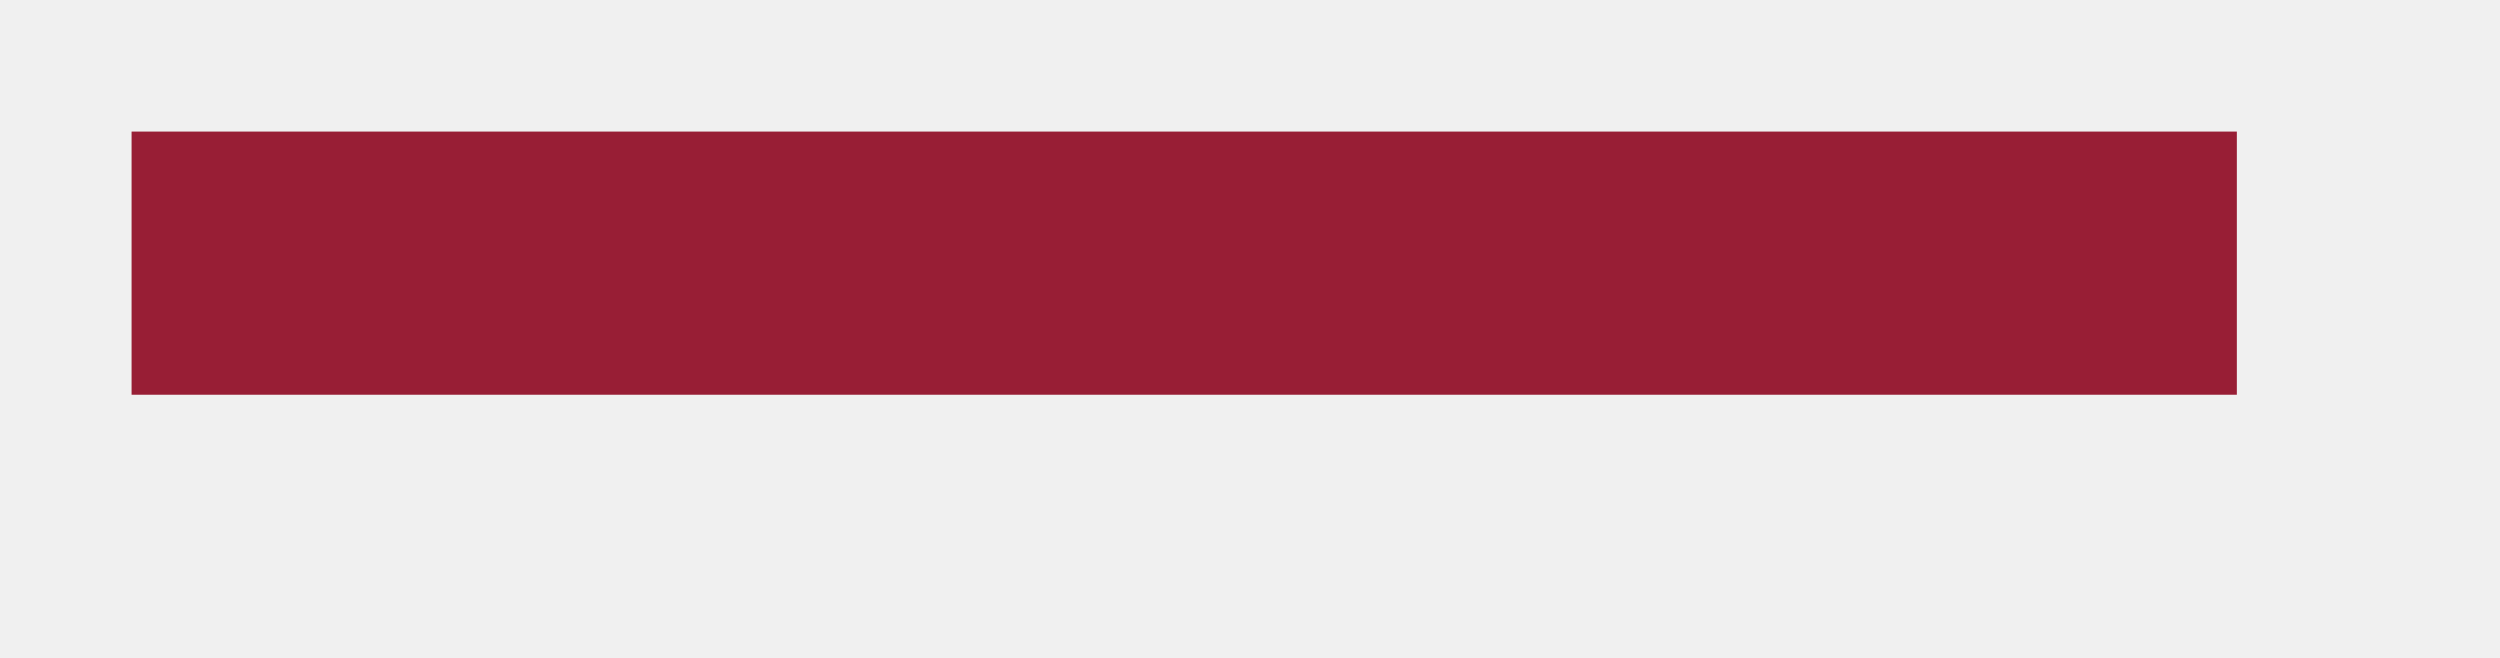
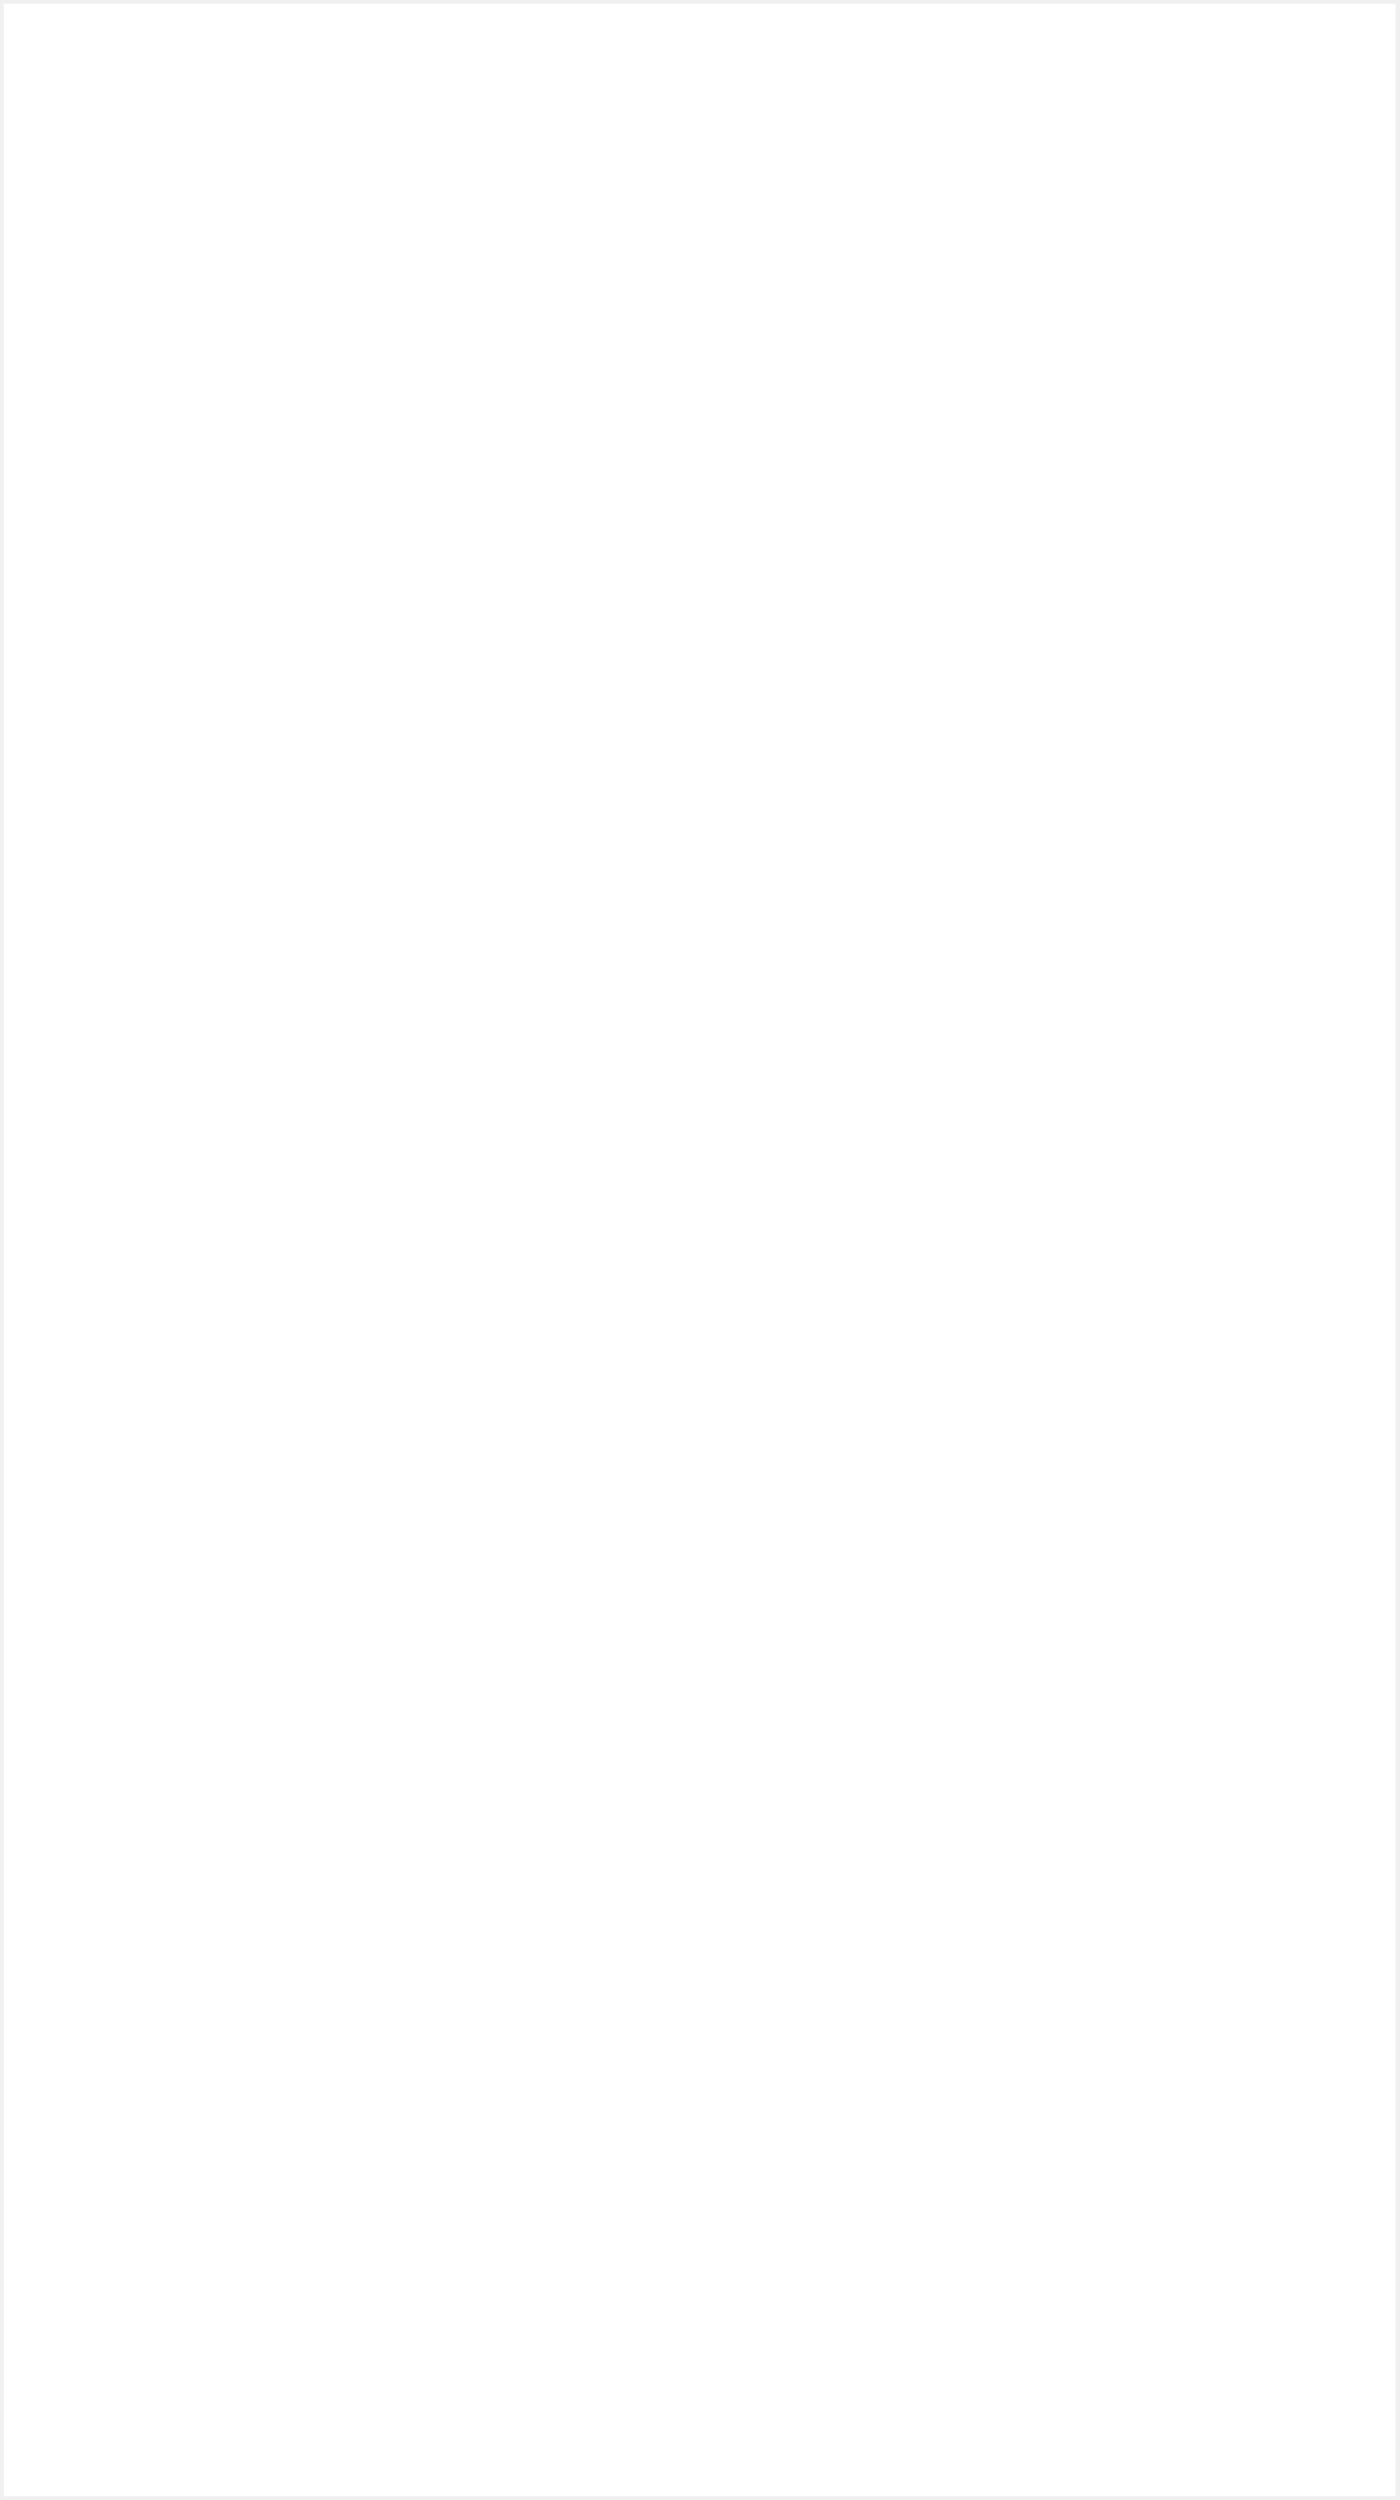
- <svg xmlns="http://www.w3.org/2000/svg" version="1.1" width="19px" height="5px">
-   <g transform="matrix(1 0 0 1 -145 -87 )">
-     <path d="M 146 89  L 162 89  " stroke-width="2" stroke="#981e35" fill="none" />
+ <svg xmlns="http://www.w3.org/2000/svg" version="1.1" width="375px" height="670px">
+   <g transform="matrix(1 0 0 1 0 -31 )">
+     <path d="M 1 32  L 374 32  L 374 700  L 1 700  L 1 32  Z " fill-rule="nonzero" fill="#ffffff" stroke="none" />
  </g>
</svg>
